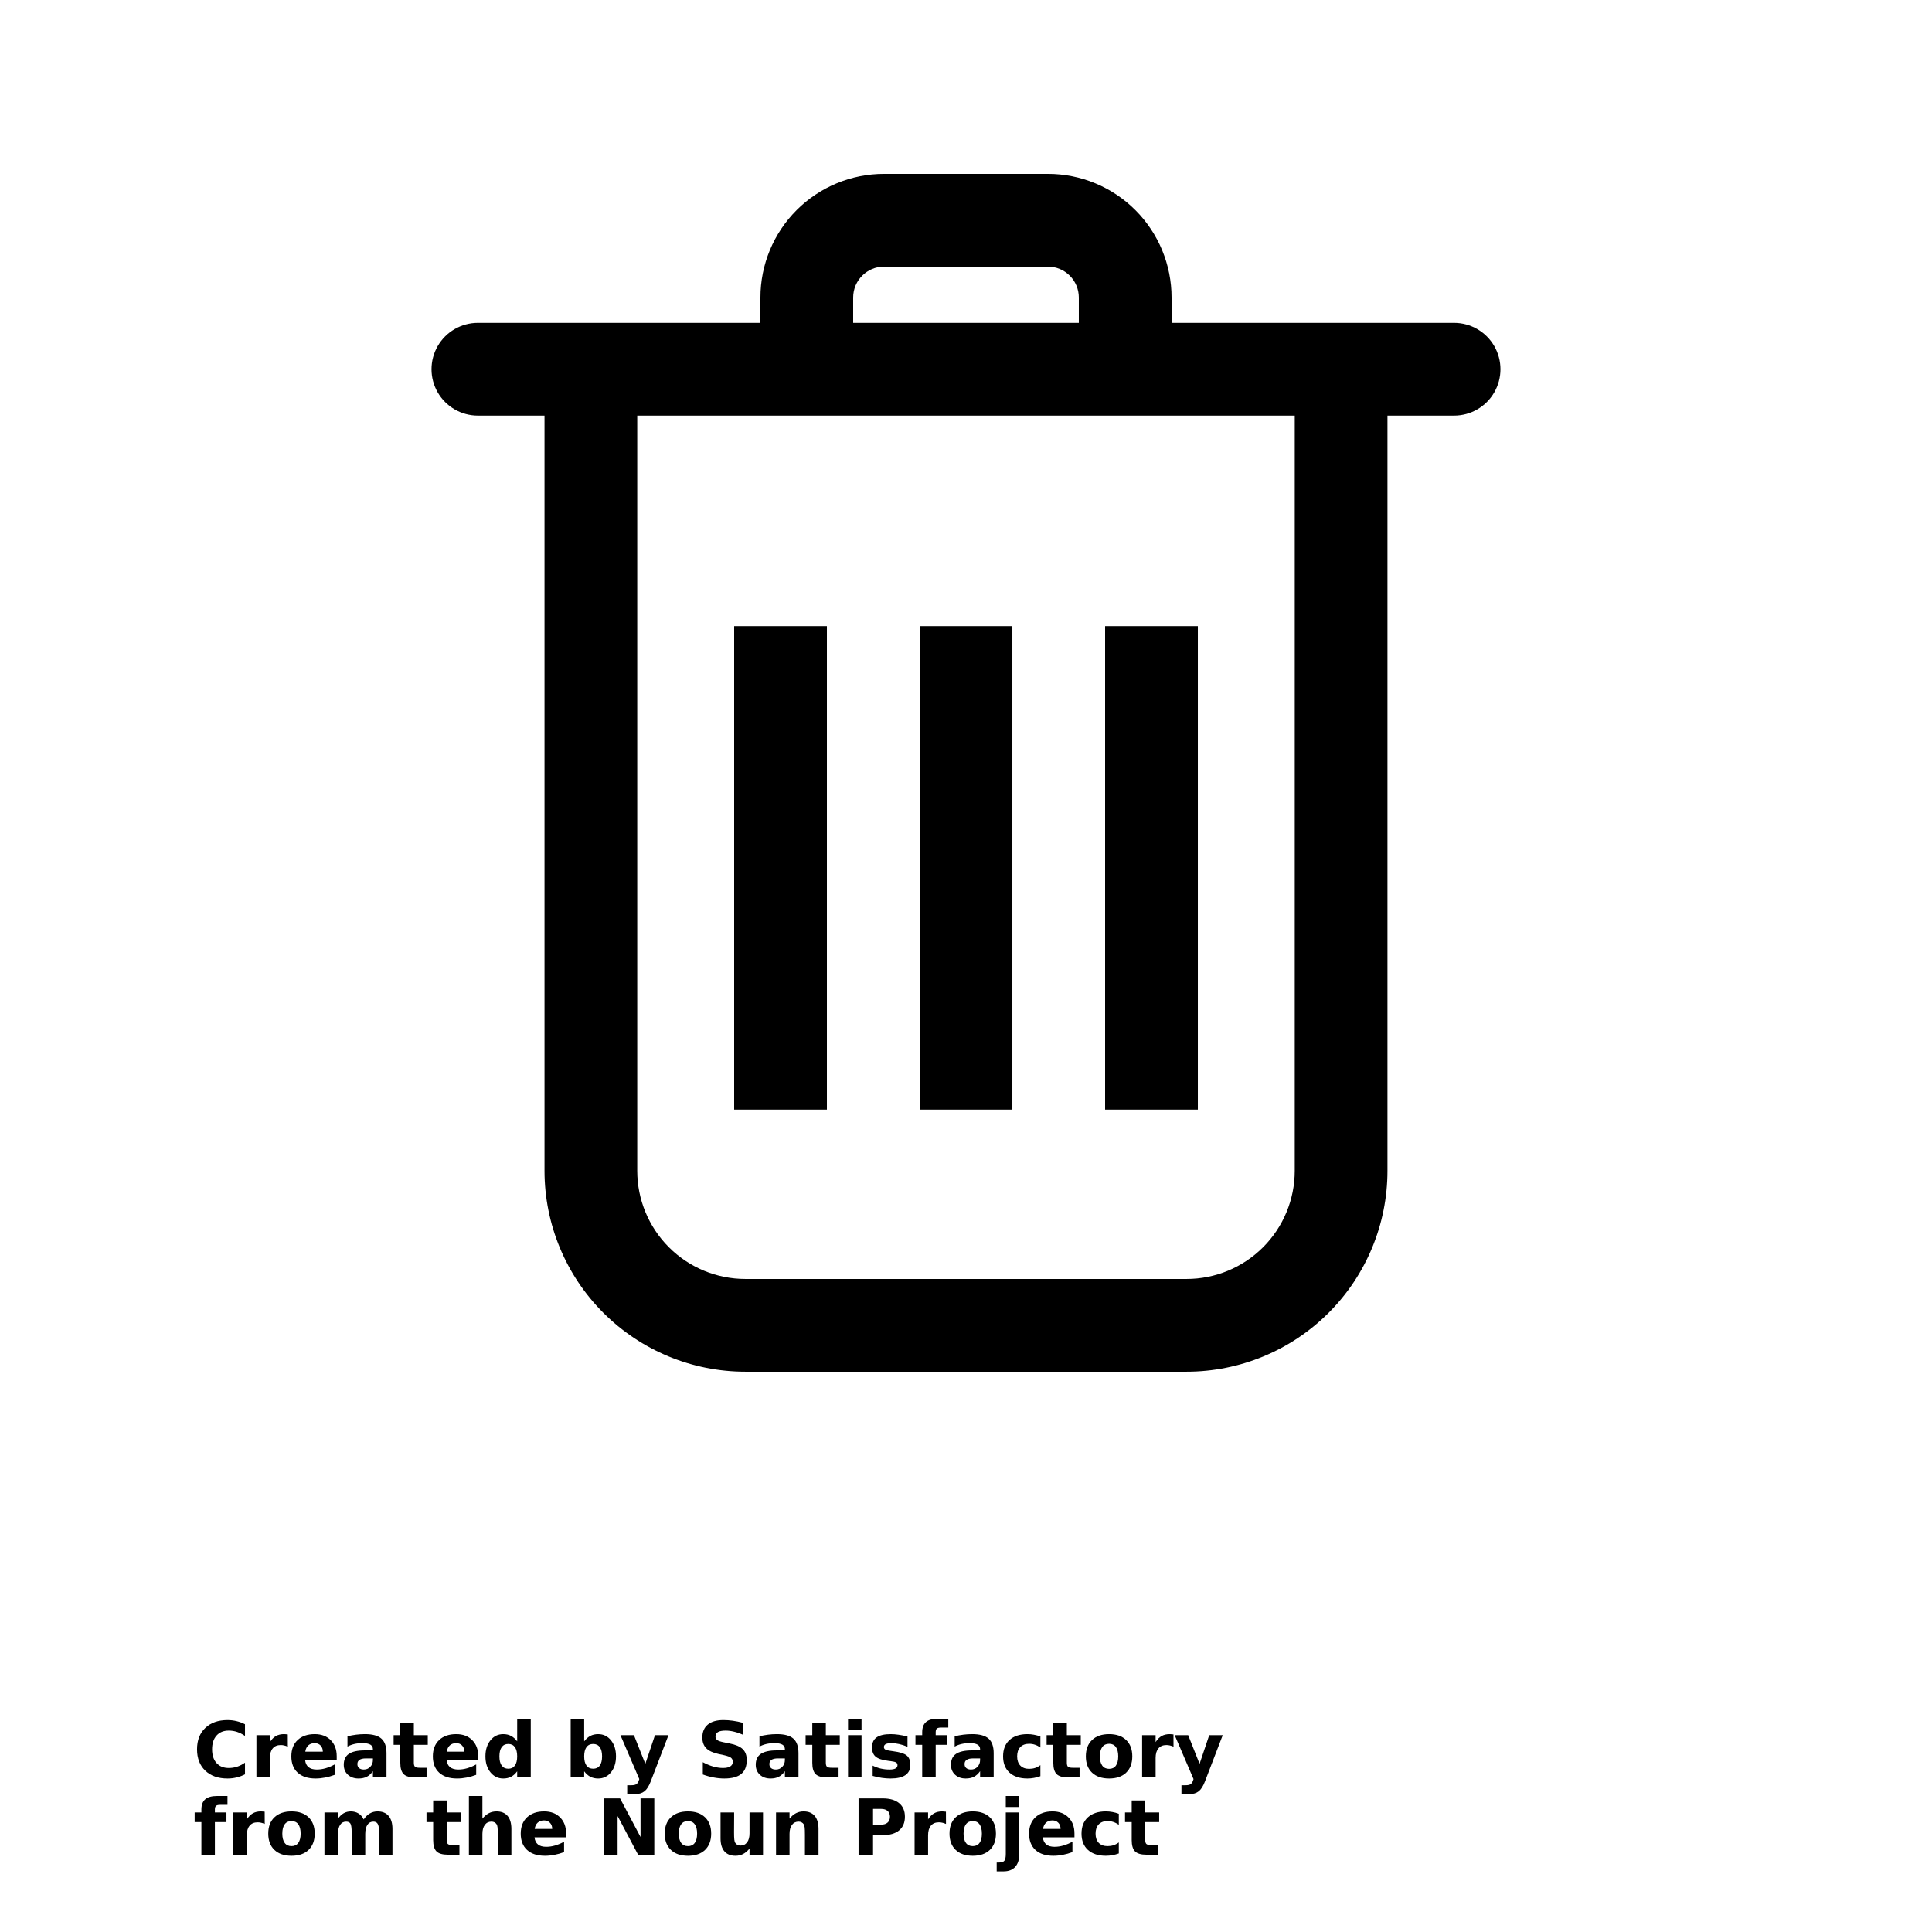
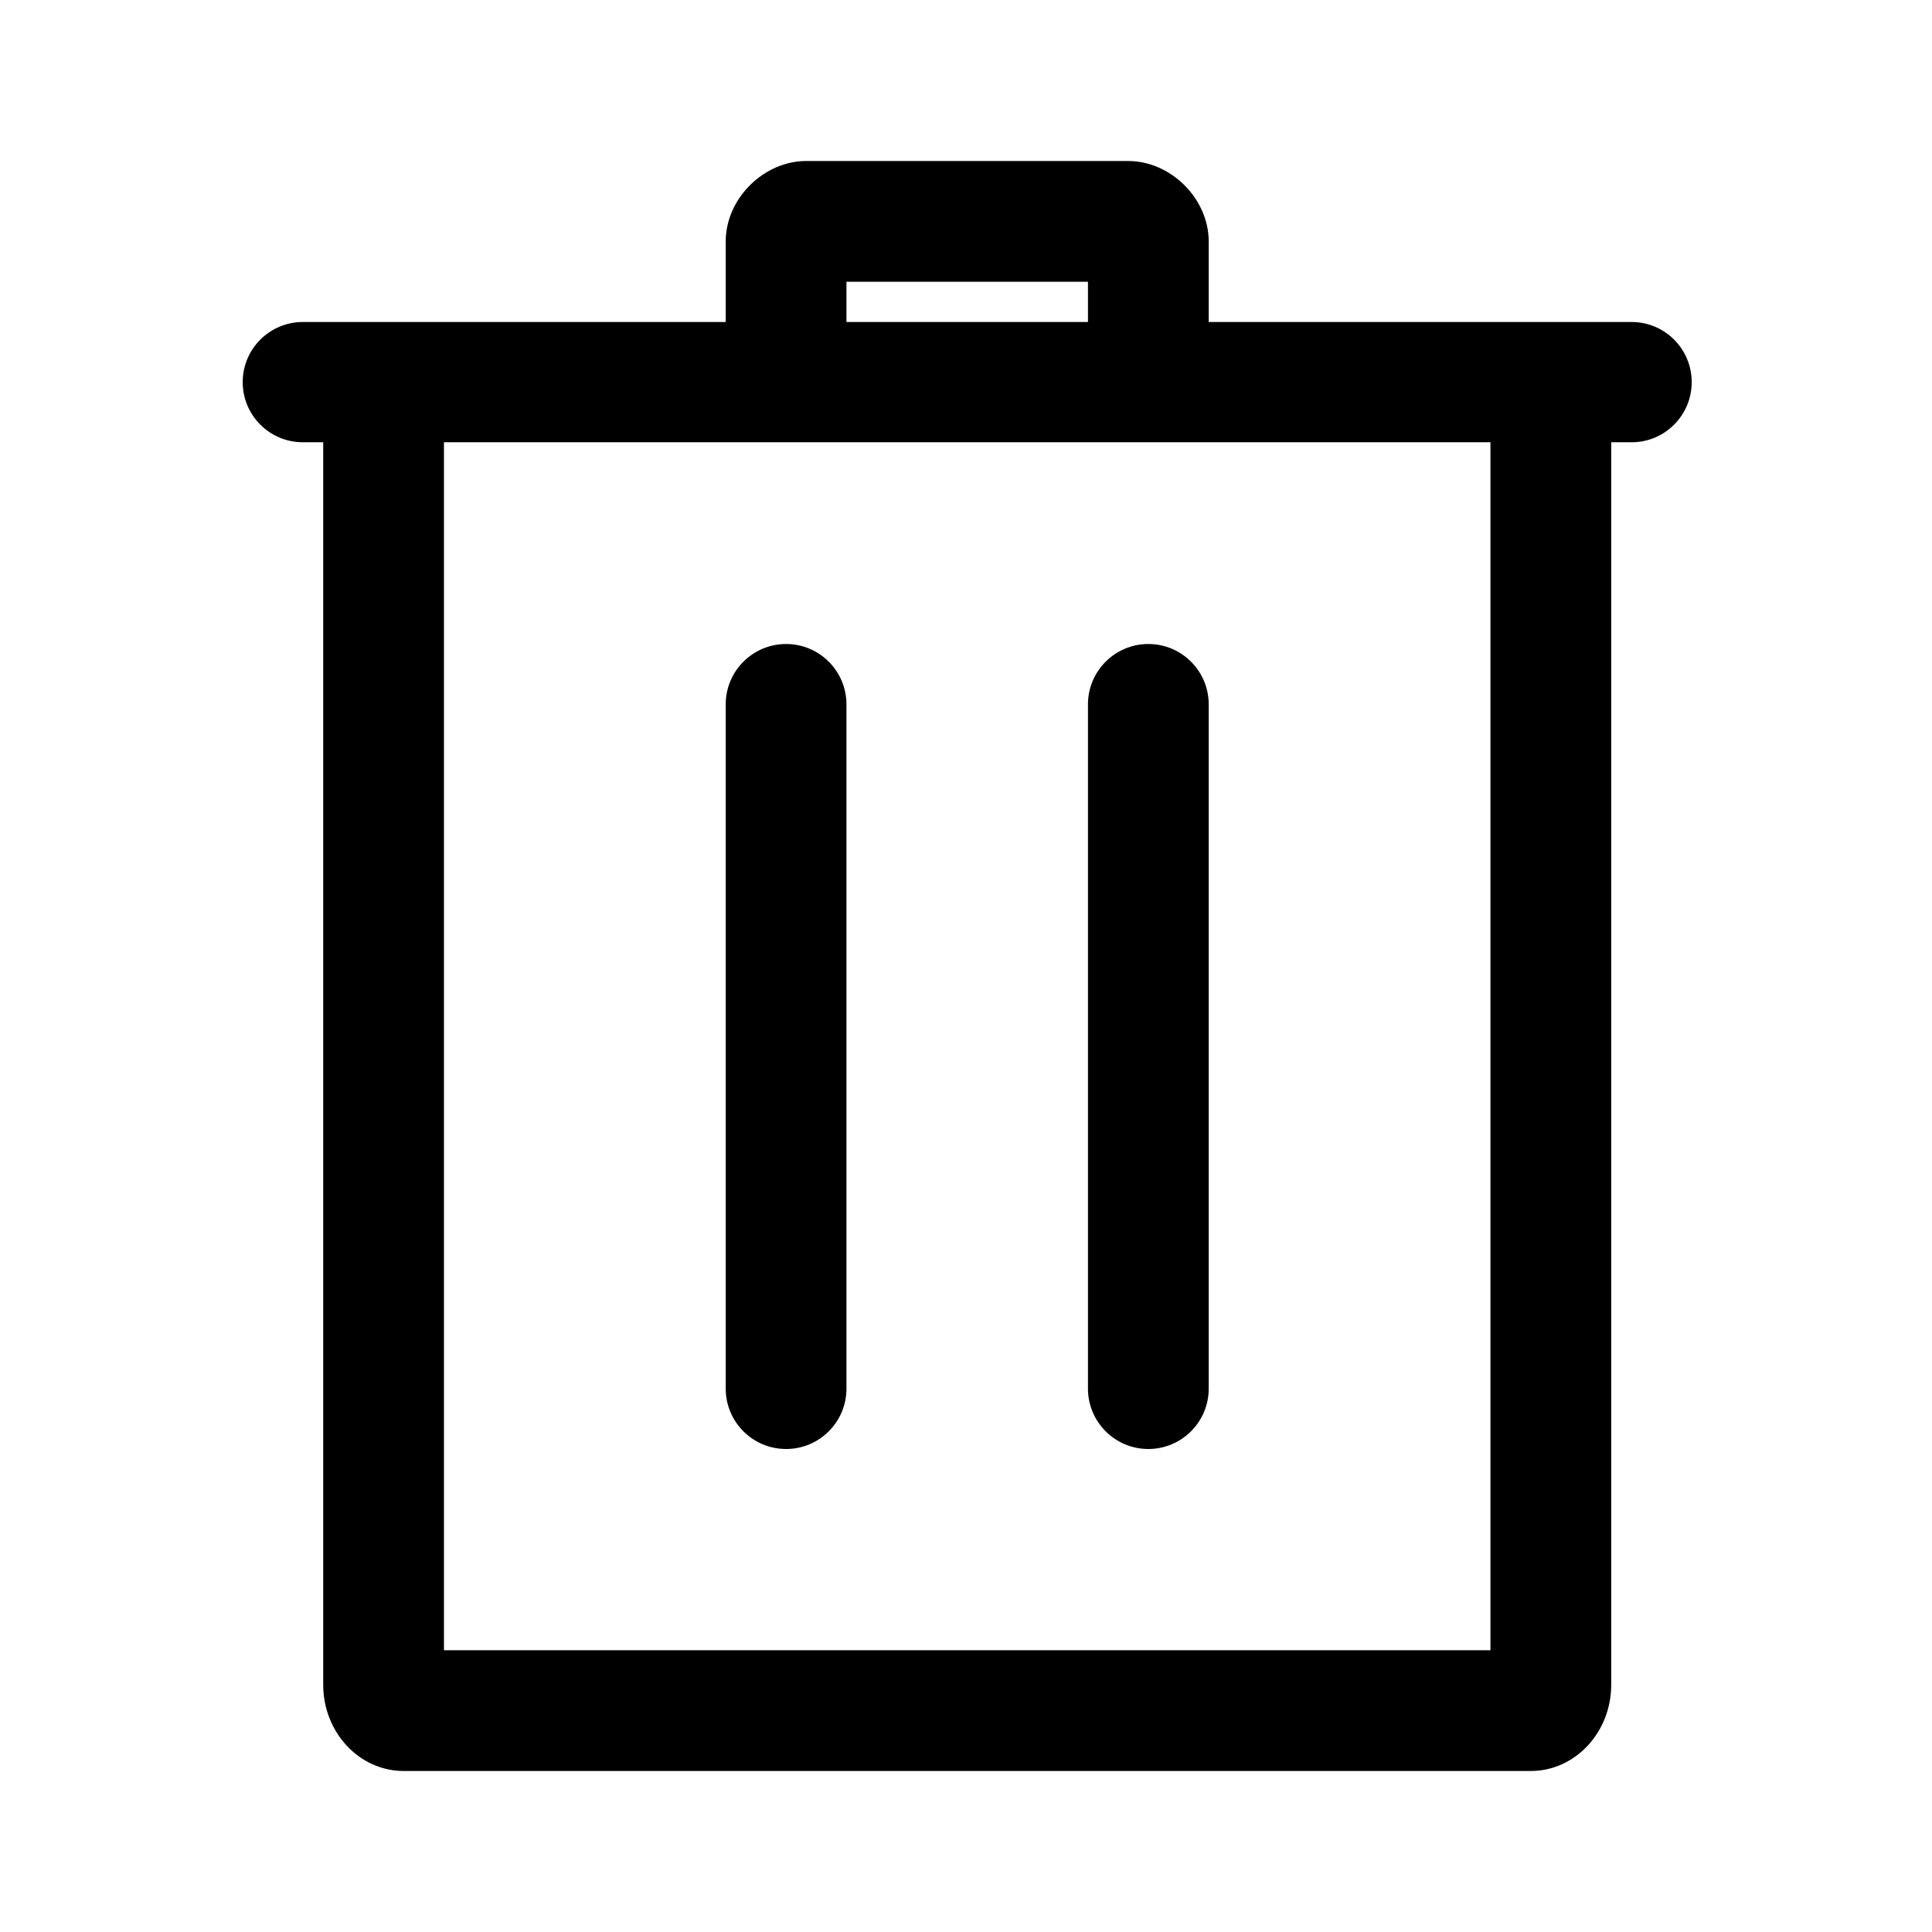
- <svg xmlns="http://www.w3.org/2000/svg" xmlns:xlink="http://www.w3.org/1999/xlink" width="700pt" height="700pt" version="1.1" viewBox="0 0 700 700">
-   <defs>
-     <symbol id="u" overflow="visible">
-       <path d="m18.766-1.125c-0.969 0.5-1.98 0.875-3.031 1.125-1.043 0.258-2.137 0.391-3.281 0.391-3.398 0-6.09-0.945-8.078-2.844-1.992-1.906-2.984-4.484-2.984-7.734 0-3.258 0.992-5.836 2.984-7.734 1.988-1.906 4.68-2.859 8.078-2.859 1.145 0 2.238 0.133 3.281 0.391 1.051 0.25 2.062 0.625 3.031 1.125v4.219c-0.98-0.656-1.945-1.141-2.891-1.453-0.949-0.312-1.949-0.469-3-0.469-1.875 0-3.352 0.605-4.422 1.812-1.074 1.199-1.609 2.856-1.609 4.969 0 2.106 0.535 3.762 1.609 4.969 1.07 1.199 2.547 1.797 4.422 1.797 1.051 0 2.051-0.148 3-0.453 0.945-0.312 1.91-0.801 2.891-1.469z" />
-     </symbol>
-     <symbol id="c" overflow="visible">
-       <path d="m13.734-11.141c-0.438-0.195-0.871-0.344-1.297-0.438-0.418-0.102-0.84-0.156-1.266-0.156-1.262 0-2.231 0.406-2.906 1.219-0.68 0.805-1.016 1.953-1.016 3.453v7.062h-4.891v-15.312h4.891v2.516c0.625-1 1.344-1.727 2.156-2.188 0.82-0.469 1.801-0.703 2.938-0.703 0.164 0 0.344 0.012 0.531 0.031 0.195 0.012 0.477 0.039 0.844 0.078z" />
-     </symbol>
-     <symbol id="b" overflow="visible">
-       <path d="m17.641-7.703v1.406h-11.453c0.125 1.148 0.539 2.008 1.25 2.578 0.707 0.574 1.703 0.859 2.984 0.859 1.031 0 2.082-0.148 3.156-0.453 1.082-0.312 2.191-0.773 3.328-1.391v3.766c-1.156 0.438-2.312 0.766-3.469 0.984-1.156 0.227-2.312 0.344-3.469 0.344-2.773 0-4.93-0.703-6.469-2.109-1.531-1.406-2.297-3.379-2.297-5.922 0-2.5 0.754-4.461 2.266-5.891 1.508-1.438 3.582-2.156 6.219-2.156 2.406 0 4.332 0.73 5.781 2.188 1.445 1.449 2.172 3.383 2.172 5.797zm-5.031-1.625c0-0.926-0.273-1.672-0.812-2.234-0.543-0.57-1.25-0.859-2.125-0.859-0.949 0-1.719 0.266-2.312 0.797s-0.965 1.297-1.109 2.297z" />
-     </symbol>
-     <symbol id="e" overflow="visible">
-       <path d="m9.219-6.891c-1.023 0-1.793 0.172-2.312 0.516-0.512 0.344-0.766 0.855-0.766 1.531 0 0.625 0.207 1.117 0.625 1.469 0.414 0.344 0.988 0.516 1.719 0.516 0.926 0 1.703-0.328 2.328-0.984 0.633-0.664 0.953-1.492 0.953-2.484v-0.562zm7.469-1.844v8.734h-4.922v-2.266c-0.656 0.93-1.398 1.605-2.219 2.031-0.824 0.414-1.824 0.625-3 0.625-1.586 0-2.871-0.457-3.859-1.375-0.992-0.926-1.484-2.129-1.484-3.609 0-1.789 0.613-3.102 1.844-3.938 1.238-0.844 3.18-1.266 5.828-1.266h2.891v-0.391c0-0.77-0.309-1.332-0.922-1.688-0.617-0.363-1.57-0.547-2.859-0.547-1.055 0-2.031 0.105-2.938 0.312-0.898 0.211-1.73 0.523-2.5 0.938v-3.734c1.039-0.25 2.086-0.441 3.141-0.578 1.062-0.133 2.125-0.203 3.188-0.203 2.758 0 4.75 0.547 5.969 1.641 1.227 1.086 1.844 2.856 1.844 5.312z" />
-     </symbol>
-     <symbol id="a" overflow="visible">
-       <path d="m7.703-19.656v4.344h5.047v3.5h-5.047v6.5c0 0.711 0.141 1.188 0.422 1.438s0.836 0.375 1.672 0.375h2.516v3.5h-4.188c-1.938 0-3.312-0.398-4.125-1.203-0.805-0.812-1.203-2.18-1.203-4.109v-6.5h-2.422v-3.5h2.422v-4.344z" />
-     </symbol>
-     <symbol id="k" overflow="visible">
-       <path d="m12.766-13.078v-8.203h4.922v21.281h-4.922v-2.219c-0.668 0.906-1.406 1.57-2.219 1.984s-1.758 0.625-2.828 0.625c-1.887 0-3.434-0.75-4.641-2.25-1.211-1.5-1.812-3.426-1.812-5.781 0-2.363 0.602-4.297 1.812-5.797 1.207-1.5 2.754-2.25 4.641-2.25 1.062 0 2 0.215 2.812 0.641 0.82 0.43 1.566 1.086 2.234 1.969zm-3.219 9.922c1.039 0 1.836-0.379 2.391-1.141 0.551-0.77 0.828-1.883 0.828-3.344 0-1.457-0.277-2.566-0.828-3.328-0.555-0.77-1.352-1.156-2.391-1.156-1.043 0-1.84 0.387-2.391 1.156-0.555 0.762-0.828 1.871-0.828 3.328 0 1.461 0.273 2.574 0.828 3.344 0.551 0.762 1.348 1.141 2.391 1.141z" />
-     </symbol>
-     <symbol id="j" overflow="visible">
-       <path d="m10.5-3.156c1.051 0 1.852-0.379 2.406-1.141 0.551-0.77 0.828-1.883 0.828-3.344 0-1.457-0.277-2.566-0.828-3.328-0.555-0.77-1.355-1.156-2.406-1.156-1.055 0-1.859 0.387-2.422 1.156-0.555 0.773-0.828 1.883-0.828 3.328 0 1.449 0.273 2.559 0.828 3.328 0.562 0.773 1.367 1.156 2.422 1.156zm-3.25-9.922c0.676-0.883 1.422-1.539 2.234-1.969 0.82-0.426 1.766-0.641 2.828-0.641 1.895 0 3.445 0.75 4.656 2.25 1.207 1.5 1.812 3.434 1.812 5.797 0 2.356-0.605 4.281-1.812 5.781-1.211 1.5-2.762 2.25-4.656 2.25-1.062 0-2.008-0.211-2.828-0.625-0.812-0.426-1.559-1.086-2.234-1.984v2.219h-4.891v-21.281h4.891z" />
-     </symbol>
-     <symbol id="f" overflow="visible">
-       <path d="m0.344-15.312h4.891l4.125 10.391 3.5-10.391h4.891l-6.438 16.766c-0.648 1.695-1.402 2.883-2.266 3.562-0.867 0.688-2 1.031-3.406 1.031h-2.844v-3.219h1.531c0.832 0 1.438-0.137 1.812-0.406 0.383-0.262 0.68-0.73 0.891-1.406l0.141-0.422z" />
-     </symbol>
-     <symbol id="i" overflow="visible">
-       <path d="m16.781-19.766v4.312c-1.125-0.5-2.227-0.875-3.297-1.125-1.062-0.258-2.07-0.391-3.016-0.391-1.25 0-2.18 0.18-2.781 0.531-0.605 0.344-0.906 0.883-0.906 1.609 0 0.543 0.203 0.969 0.609 1.281 0.406 0.305 1.141 0.562 2.203 0.781l2.25 0.453c2.269 0.449 3.879 1.141 4.828 2.078 0.957 0.93 1.438 2.246 1.438 3.953 0 2.25-0.668 3.93-2 5.031-1.336 1.094-3.371 1.641-6.109 1.641-1.305 0-2.606-0.125-3.906-0.375-1.305-0.238-2.606-0.598-3.906-1.078v-4.453c1.301 0.699 2.562 1.227 3.781 1.578 1.219 0.344 2.391 0.516 3.516 0.516 1.156 0 2.035-0.188 2.641-0.562 0.613-0.383 0.922-0.938 0.922-1.656 0-0.633-0.211-1.125-0.625-1.469-0.418-0.344-1.246-0.656-2.484-0.938l-2.031-0.438c-2.043-0.438-3.539-1.133-4.484-2.094-0.938-0.957-1.406-2.25-1.406-3.875 0-2.031 0.656-3.594 1.969-4.688s3.195-1.641 5.656-1.641c1.125 0 2.273 0.086 3.453 0.25 1.188 0.168 2.414 0.422 3.688 0.766z" />
-     </symbol>
-     <symbol id="t" overflow="visible">
-       <path d="m2.359-15.312h4.891v15.312h-4.891zm0-5.969h4.891v4h-4.891z" />
-     </symbol>
-     <symbol id="s" overflow="visible">
-       <path d="m14.312-14.828v3.719c-1.043-0.438-2.055-0.766-3.031-0.984-0.98-0.219-1.902-0.328-2.766-0.328-0.93 0-1.621 0.117-2.078 0.344-0.449 0.23-0.672 0.59-0.672 1.078 0 0.387 0.172 0.684 0.516 0.891 0.344 0.211 0.957 0.367 1.844 0.469l0.859 0.125c2.508 0.324 4.195 0.852 5.062 1.578 0.863 0.73 1.297 1.871 1.297 3.422 0 1.637-0.605 2.867-1.812 3.688-1.199 0.812-2.992 1.219-5.375 1.219-1.023 0-2.074-0.078-3.156-0.234-1.074-0.156-2.18-0.395-3.312-0.719v-3.719c0.969 0.48 1.961 0.84 2.984 1.078 1.031 0.23 2.078 0.344 3.141 0.344 0.957 0 1.676-0.129 2.156-0.391 0.477-0.27 0.719-0.664 0.719-1.188 0-0.438-0.168-0.758-0.5-0.969-0.336-0.219-0.996-0.383-1.984-0.5l-0.859-0.109c-2.18-0.27-3.703-0.773-4.578-1.516-0.875-0.738-1.312-1.859-1.312-3.359 0-1.625 0.551-2.828 1.656-3.609 1.113-0.789 2.82-1.188 5.125-1.188 0.895 0 1.836 0.074 2.828 0.219 1 0.137 2.082 0.352 3.25 0.641z" />
-     </symbol>
-     <symbol id="h" overflow="visible">
-       <path d="m12.422-21.281v3.219h-2.703c-0.688 0-1.172 0.125-1.453 0.375-0.273 0.25-0.406 0.688-0.406 1.312v1.062h4.188v3.5h-4.188v11.812h-4.891v-11.812h-2.438v-3.5h2.438v-1.062c0-1.664 0.461-2.898 1.391-3.703 0.926-0.801 2.367-1.203 4.328-1.203z" />
-     </symbol>
-     <symbol id="g" overflow="visible">
-       <path d="m14.719-14.828v3.984c-0.656-0.457-1.324-0.797-2-1.016-0.668-0.219-1.359-0.328-2.078-0.328-1.367 0-2.434 0.402-3.203 1.203-0.762 0.793-1.141 1.906-1.141 3.344 0 1.43 0.379 2.543 1.141 3.344 0.77 0.793 1.836 1.188 3.203 1.188 0.758 0 1.484-0.109 2.172-0.328 0.688-0.227 1.32-0.566 1.906-1.016v4c-0.762 0.281-1.539 0.488-2.328 0.625-0.781 0.145-1.574 0.219-2.375 0.219-2.762 0-4.922-0.707-6.484-2.125-1.555-1.414-2.328-3.383-2.328-5.906 0-2.531 0.773-4.504 2.328-5.922 1.562-1.414 3.723-2.125 6.484-2.125 0.801 0 1.594 0.074 2.375 0.219 0.781 0.137 1.555 0.352 2.328 0.641z" />
-     </symbol>
-     <symbol id="d" overflow="visible">
-       <path d="m9.641-12.188c-1.086 0-1.914 0.391-2.484 1.172-0.574 0.781-0.859 1.906-0.859 3.375s0.285 2.594 0.859 3.375c0.57 0.773 1.398 1.156 2.484 1.156 1.062 0 1.875-0.383 2.438-1.156 0.57-0.781 0.859-1.906 0.859-3.375s-0.289-2.594-0.859-3.375c-0.562-0.781-1.375-1.172-2.438-1.172zm0-3.5c2.633 0 4.691 0.715 6.172 2.141 1.477 1.418 2.219 3.387 2.219 5.906 0 2.512-0.742 4.481-2.219 5.906-1.48 1.418-3.539 2.125-6.172 2.125-2.648 0-4.715-0.707-6.203-2.125-1.492-1.426-2.234-3.394-2.234-5.906 0-2.519 0.742-4.488 2.234-5.906 1.488-1.426 3.555-2.141 6.203-2.141z" />
-     </symbol>
-     <symbol id="r" overflow="visible">
-       <path d="m16.547-12.766c0.613-0.945 1.348-1.672 2.203-2.172 0.852-0.5 1.789-0.75 2.812-0.75 1.758 0 3.098 0.547 4.016 1.641 0.926 1.086 1.391 2.656 1.391 4.719v9.328h-4.922v-7.984-0.359c0.008-0.133 0.016-0.32 0.016-0.562 0-1.082-0.164-1.863-0.484-2.344-0.312-0.488-0.824-0.734-1.531-0.734-0.93 0-1.648 0.387-2.156 1.156-0.512 0.762-0.773 1.867-0.781 3.312v7.516h-4.922v-7.984c0-1.695-0.148-2.785-0.438-3.266-0.293-0.488-0.812-0.734-1.562-0.734-0.938 0-1.664 0.387-2.172 1.156-0.512 0.762-0.766 1.859-0.766 3.297v7.531h-4.922v-15.312h4.922v2.234c0.602-0.863 1.289-1.516 2.062-1.953 0.781-0.438 1.641-0.656 2.578-0.656 1.062 0 2 0.258 2.812 0.766 0.812 0.512 1.426 1.23 1.844 2.156z" />
-     </symbol>
-     <symbol id="q" overflow="visible">
-       <path d="m17.75-9.328v9.328h-4.922v-7.109c0-1.344-0.031-2.266-0.094-2.766s-0.168-0.867-0.312-1.109c-0.188-0.312-0.449-0.555-0.781-0.734-0.324-0.176-0.695-0.266-1.109-0.266-1.023 0-1.824 0.398-2.406 1.188-0.586 0.781-0.875 1.871-0.875 3.266v7.531h-4.891v-21.281h4.891v8.203c0.738-0.883 1.52-1.539 2.344-1.969 0.832-0.426 1.75-0.641 2.75-0.641 1.77 0 3.113 0.547 4.031 1.641 0.914 1.086 1.375 2.656 1.375 4.719z" />
-     </symbol>
-     <symbol id="p" overflow="visible">
-       <path d="m2.578-20.406h5.875l7.422 14v-14h4.984v20.406h-5.875l-7.422-14v14h-4.984z" />
-     </symbol>
-     <symbol id="o" overflow="visible">
-       <path d="m2.188-5.969v-9.344h4.922v1.531c0 0.836-0.008 1.875-0.016 3.125-0.012 1.25-0.016 2.086-0.016 2.5 0 1.242 0.031 2.133 0.094 2.672 0.07 0.543 0.18 0.934 0.328 1.172 0.207 0.324 0.473 0.574 0.797 0.75 0.32 0.168 0.691 0.25 1.109 0.25 1.02 0 1.82-0.391 2.406-1.172 0.582-0.781 0.875-1.867 0.875-3.266v-7.562h4.891v15.312h-4.891v-2.219c-0.742 0.898-1.523 1.559-2.344 1.984-0.824 0.414-1.734 0.625-2.734 0.625-1.762 0-3.106-0.539-4.031-1.625-0.93-1.082-1.391-2.66-1.391-4.734z" />
-     </symbol>
-     <symbol id="n" overflow="visible">
-       <path d="m17.75-9.328v9.328h-4.922v-7.141c0-1.32-0.031-2.234-0.094-2.734s-0.168-0.867-0.312-1.109c-0.188-0.312-0.449-0.555-0.781-0.734-0.324-0.176-0.695-0.266-1.109-0.266-1.023 0-1.824 0.398-2.406 1.188-0.586 0.781-0.875 1.871-0.875 3.266v7.531h-4.891v-15.312h4.891v2.234c0.738-0.883 1.52-1.539 2.344-1.969 0.832-0.426 1.75-0.641 2.75-0.641 1.77 0 3.113 0.547 4.031 1.641 0.914 1.086 1.375 2.656 1.375 4.719z" />
-     </symbol>
-     <symbol id="m" overflow="visible">
-       <path d="m2.578-20.406h8.734c2.594 0 4.582 0.578 5.969 1.734 1.395 1.148 2.094 2.789 2.094 4.922 0 2.137-0.699 3.781-2.094 4.938-1.387 1.156-3.375 1.734-5.969 1.734h-3.484v7.078h-5.25zm5.25 3.812v5.703h2.922c1.02 0 1.805-0.25 2.359-0.75 0.562-0.5 0.844-1.203 0.844-2.109 0-0.914-0.281-1.617-0.844-2.109-0.555-0.488-1.34-0.734-2.359-0.734z" />
-     </symbol>
-     <symbol id="l" overflow="visible">
-       <path d="m2.359-15.312h4.891v15.031c0 2.051-0.496 3.617-1.484 4.703-0.98 1.082-2.406 1.625-4.281 1.625h-2.422v-3.219h0.859c0.926 0 1.562-0.211 1.906-0.625 0.352-0.418 0.531-1.246 0.531-2.484zm0-5.969h4.891v4h-4.891z" />
-     </symbol>
-   </defs>
-   <g>
-     <path d="m333.2 226.86h33.602v175.17h-33.602z" />
-     <path d="m526.85 116.98h-102.37v-9.184c0-11.883-4.719-23.277-13.121-31.68s-19.797-13.121-31.68-13.121h-59.359c-11.883 0-23.277 4.719-31.68 13.121s-13.121 19.797-13.121 31.68v9.184h-102.37c-6.004 0-11.547 3.203-14.551 8.398-3 5.199-3 11.602 0 16.801 3.004 5.199 8.547 8.402 14.551 8.402h24.137v273.61c0 19.309 7.668 37.824 21.32 51.477 13.652 13.652 32.172 21.324 51.48 21.324h159.82c19.309 0 37.828-7.672 51.48-21.324 13.652-13.652 21.32-32.168 21.32-51.477v-273.61h24.137c6.004 0 11.547-3.203 14.551-8.402 3-5.199 3-11.602 0-16.801-3.004-5.195-8.547-8.398-14.551-8.398zm-217.73-9.184c0-6.188 5.012-11.199 11.199-11.199h59.359c2.973 0 5.82 1.18 7.918 3.277 2.102 2.102 3.281 4.949 3.281 7.922v9.184h-81.758zm159.99 316.4c0 10.398-4.133 20.367-11.484 27.719-7.352 7.352-17.32 11.48-27.719 11.48h-159.82c-10.398 0-20.367-4.129-27.719-11.48-7.352-7.352-11.484-17.32-11.484-27.719v-273.61h238.23z" />
-     <path d="m266 226.86h33.602v175.17h-33.602z" />
-     <path d="m400.4 226.86h33.602v175.17h-33.602z" />
-     <use x="70" y="644" xlink:href="#u" />
-     <use x="90.551" y="644" xlink:href="#c" />
-     <use x="104.359" y="644" xlink:href="#b" />
-     <use x="123.348" y="644" xlink:href="#e" />
-     <use x="142.242" y="644" xlink:href="#a" />
-     <use x="155.629" y="644" xlink:href="#b" />
-     <use x="174.617" y="644" xlink:href="#k" />
-     <use x="204.41" y="644" xlink:href="#j" />
-     <use x="224.453" y="644" xlink:href="#f" />
-     <use x="252.453" y="644" xlink:href="#i" />
-     <use x="272.617" y="644" xlink:href="#e" />
-     <use x="291.512" y="644" xlink:href="#a" />
-     <use x="304.898" y="644" xlink:href="#t" />
-     <use x="314.492" y="644" xlink:href="#s" />
-     <use x="331.16" y="644" xlink:href="#h" />
-     <use x="343.344" y="644" xlink:href="#e" />
-     <use x="362.234" y="644" xlink:href="#g" />
-     <use x="378.836" y="644" xlink:href="#a" />
-     <use x="392.219" y="644" xlink:href="#d" />
-     <use x="411.453" y="644" xlink:href="#c" />
-     <use x="425.266" y="644" xlink:href="#f" />
-     <use x="70" y="672" xlink:href="#h" />
-     <use x="82.184" y="672" xlink:href="#c" />
-     <use x="95.992" y="672" xlink:href="#d" />
-     <use x="115.227" y="672" xlink:href="#r" />
-     <use x="154.152" y="672" xlink:href="#a" />
-     <use x="167.535" y="672" xlink:href="#q" />
-     <use x="187.469" y="672" xlink:href="#b" />
-     <use x="216.207" y="672" xlink:href="#p" />
-     <use x="239.641" y="672" xlink:href="#d" />
-     <use x="258.879" y="672" xlink:href="#o" />
-     <use x="278.812" y="672" xlink:href="#n" />
-     <use x="308.492" y="672" xlink:href="#m" />
-     <use x="329.016" y="672" xlink:href="#c" />
-     <use x="342.82" y="672" xlink:href="#d" />
-     <use x="362.059" y="672" xlink:href="#l" />
-     <use x="371.656" y="672" xlink:href="#b" />
-     <use x="390.648" y="672" xlink:href="#g" />
-     <use x="407.242" y="672" xlink:href="#a" />
-   </g>
+ <svg xmlns="http://www.w3.org/2000/svg" clip-rule="evenodd" fill-rule="evenodd" stroke-linejoin="round" stroke-miterlimit="2" viewBox="0 0 24 24">
+   <path d="m4.015 5.494h-.253c-.413 0-.747-.335-.747-.747s.334-.747.747-.747h5.253v-1c0-.535.474-1 1-1h4c.526 0 1 .465 1 1v1h5.254c.412 0 .746.335.746.747s-.334.747-.746.747h-.254v15.435c0 .591-.448 1.071-1 1.071-2.873 0-11.127 0-14 0-.552 0-1-.48-1-1.071zm14.5 0h-13v15.006h13zm-4.25 2.506c-.414 0-.75.336-.75.75v8.5c0 .414.336.75.75.75s.75-.336.75-.75v-8.5c0-.414-.336-.75-.75-.75zm-4.5 0c-.414 0-.75.336-.75.75v8.5c0 .414.336.75.75.75s.75-.336.75-.75v-8.5c0-.414-.336-.75-.75-.75zm3.75-4v-.5h-3v.5z" fill-rule="nonzero" />
</svg>
